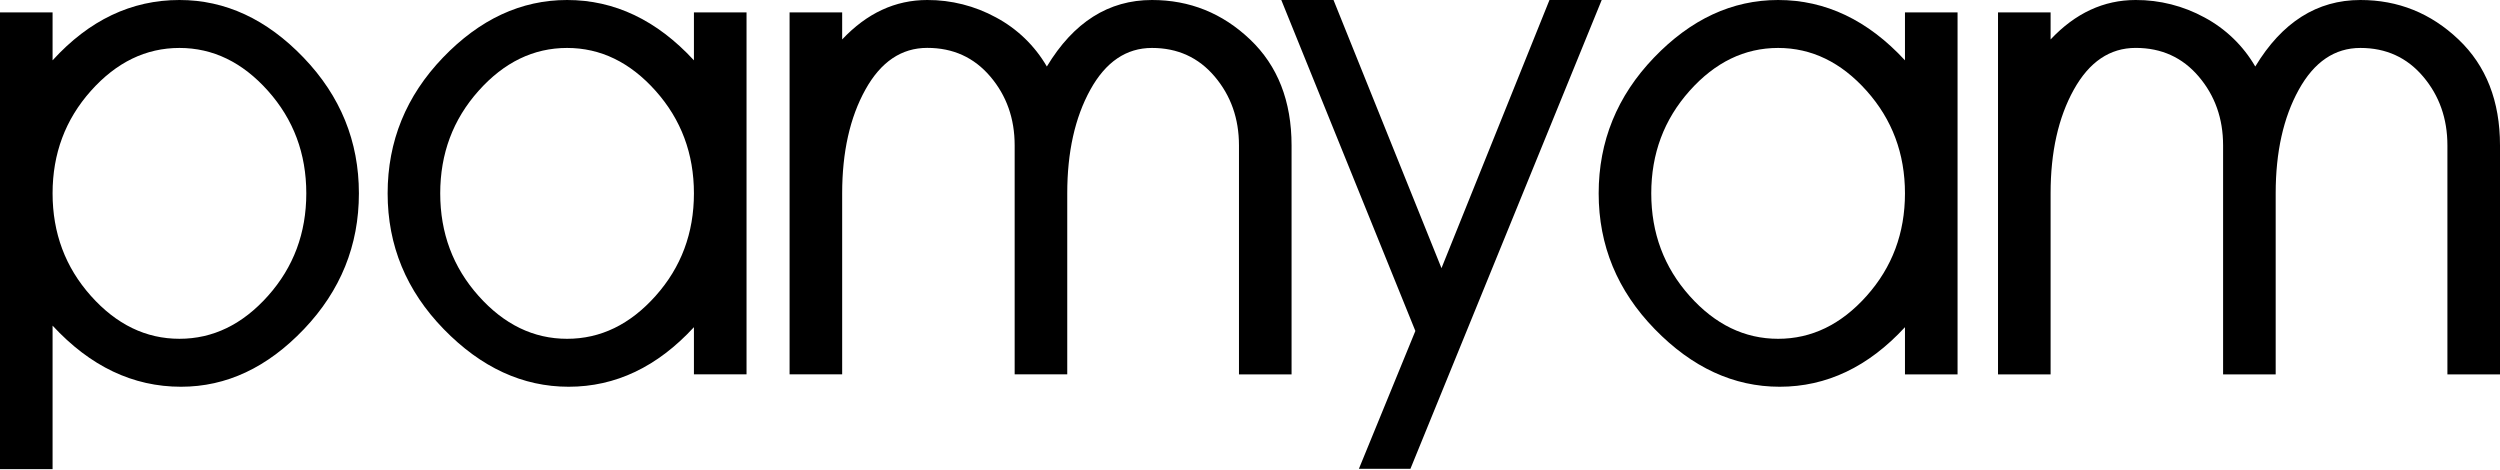
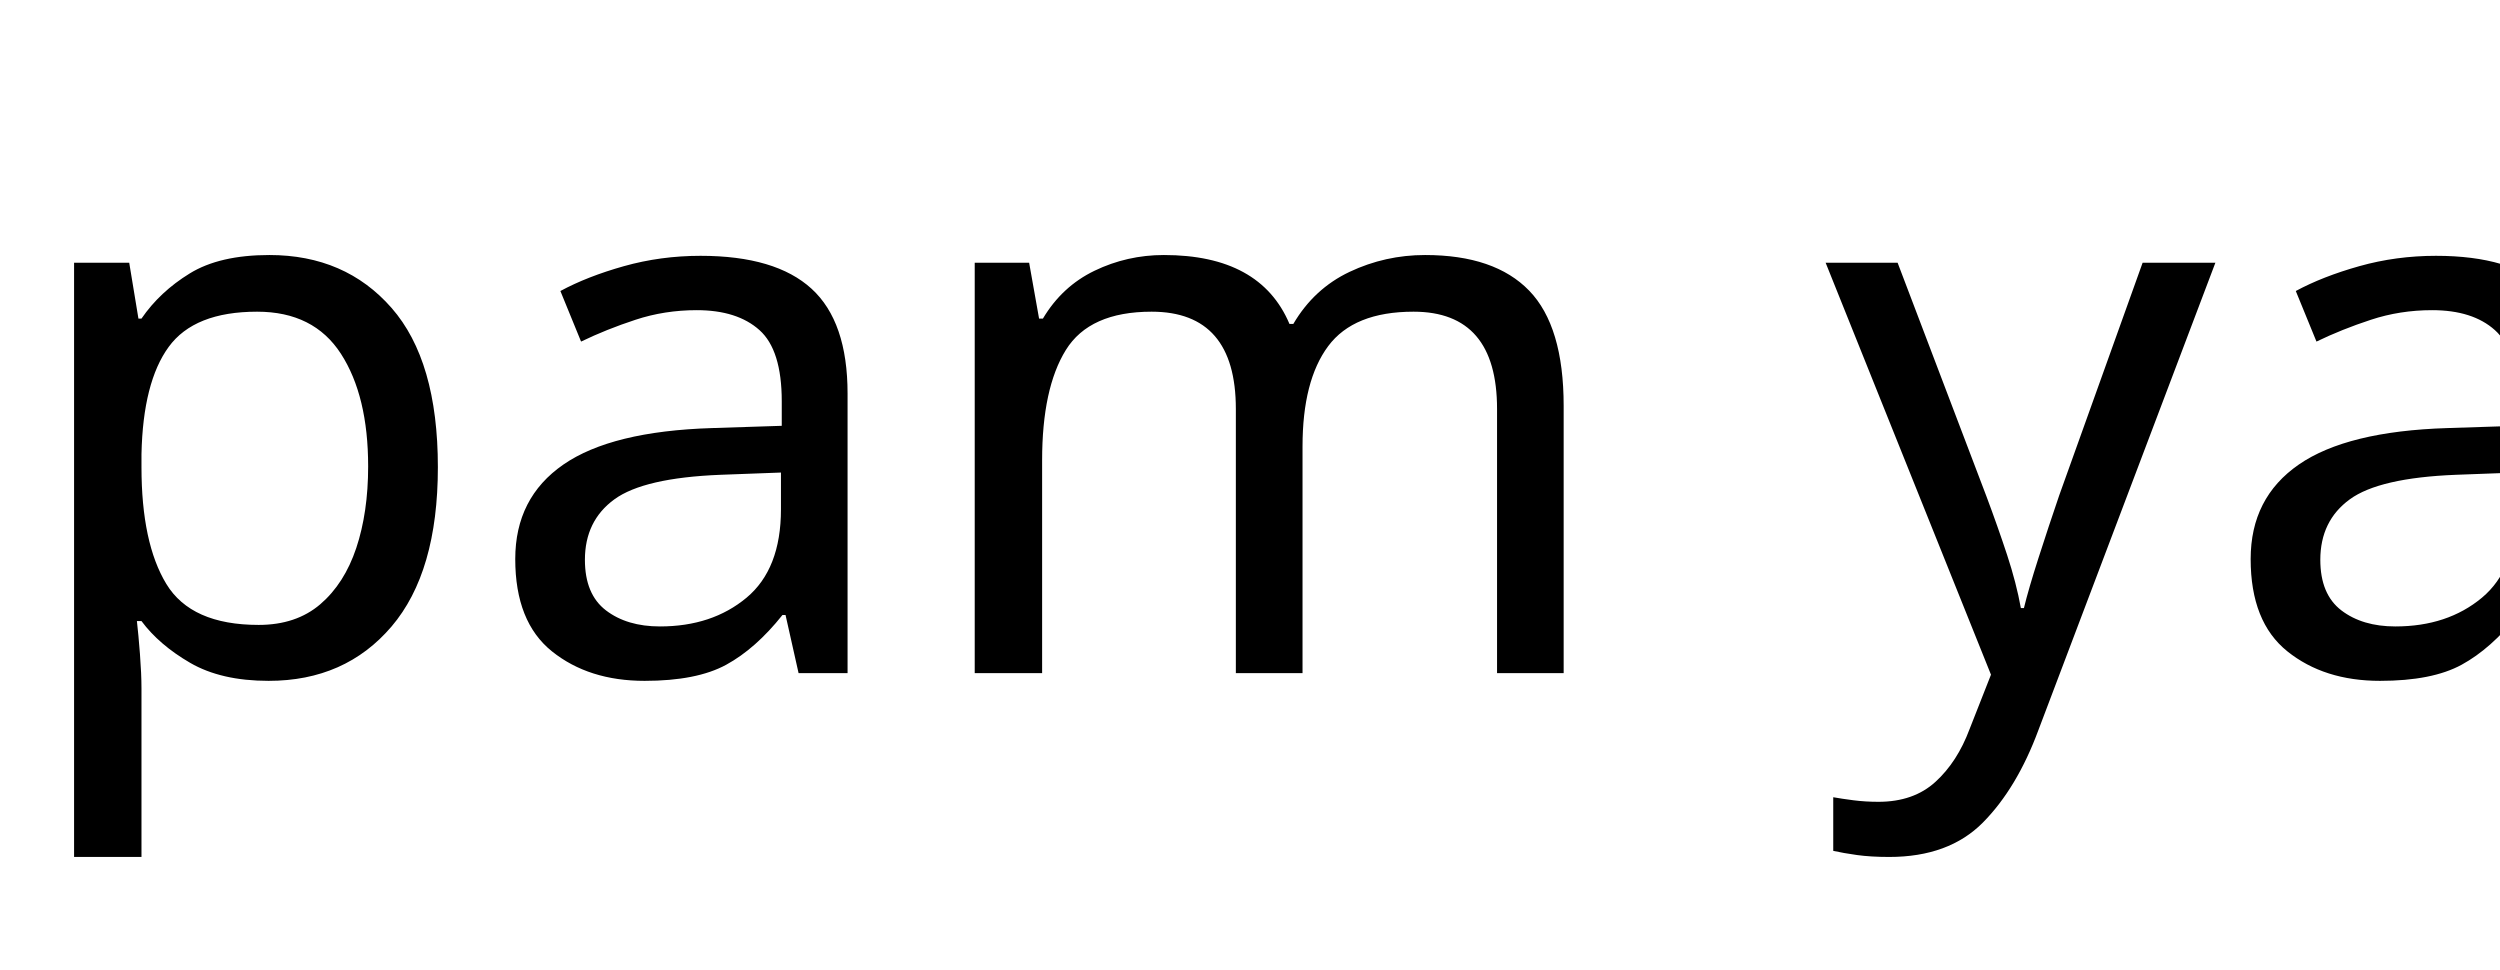
- <svg xmlns="http://www.w3.org/2000/svg" id="Layer_1" data-name="Layer 1" viewBox="0 0 1921.41 360.54">
-   <path d="M41,250.66V360.93H.59V9.9H41V46.76Q83.22.4,138.51.39q52.91,0,95.41,44.29T276.43,149q0,60-42.21,104.33T139.7,297.63Q84.41,297.63,41,250.66ZM70.44,70.24Q41,103.24,41,149t29.43,78.77q29.43,33,68.07,33t68.07-33Q236,194.78,236,149T206.58,70.24q-29.43-33-68.07-33T70.44,70.24Z" transform="translate(-0.59 -0.39)" />
-   <path d="M341.61,253.34Q298.5,209.06,298.51,149T341,44.68Q383.51.4,436.43.39q54.69,0,97.49,46.37V9.9h40.43V288.11H533.92V251.85q-42.21,45.78-96.3,45.78Q384.7,297.63,341.61,253.34Zm26.75-183.1q-29.43,33-29.43,78.77t29.43,78.77q29.43,33,68.07,33t68.06-33q29.43-33,29.43-78.77T504.49,70.24q-29.42-33-68.06-33T368.36,70.24Z" transform="translate(-0.59 -0.39)" />
-   <path d="M993.24,112.15v176H952.82v-176q0-30.9-18.64-52.91t-48.24-22q-29.6,0-47.35,32.1T820.84,149v139.1H780.42v-176q0-30.9-18.73-52.91t-48.45-22q-29.73,0-47.55,32.1T647.85,149v139.1H607.43V9.9h40.42V30.71Q676.4.39,713.24.39a109.5,109.5,0,0,1,52.82,13.38,99.22,99.22,0,0,1,39.1,37.74Q836,.39,885.94.39q43.51,0,75.4,30.32T993.24,112.15Z" transform="translate(-0.59 -0.39)" />
-   <path d="M1272.37,253.34q-43.11-44.28-43.1-104.33t42.5-104.33Q1314.27.4,1367.18.39q54.69,0,97.5,46.37V9.9h40.42V288.12h-40.42V251.85q-42.23,45.78-96.31,45.78Q1315.47,297.63,1272.37,253.34Zm26.75-183.1q-29.43,33-29.43,78.77t29.43,78.77q29.42,33,68.06,33t68.07-33q29.43-33,29.43-78.77t-29.43-78.77q-29.43-33-68.07-33T1299.12,70.24Z" transform="translate(-0.59 -0.39)" />
-   <path d="M1922,112.15v176h-40.42v-176q0-30.9-18.65-52.91t-48.23-22q-29.6,0-47.35,32.1T1749.6,149V288.12h-40.42v-176q0-30.9-18.73-52.91t-48.45-22q-29.73,0-47.56,32.1T1576.61,149V288.12h-40.42V9.9h40.42V30.71Q1605.14.39,1642,.39a109.5,109.5,0,0,1,52.82,13.38,99.26,99.26,0,0,1,39.09,37.74Q1764.8.39,1814.7.39q43.5,0,75.4,30.32T1922,112.15Z" transform="translate(-0.59 -0.39)" />
-   <path d="M1108.46,206.49l83-206.1h40.14l-147,360.29H1045l43.39-105.93L985.35.39h40.13Z" transform="translate(-0.59 -0.39)" />
+ <svg xmlns="http://www.w3.org/2000/svg" viewBox="0 0 589.38 228.52">
+   <defs>
+     <style>.cls-1{font-size:180.55px;font-family:Vibur, Vibur;}</style>
+   </defs>
+   <g id="Layer_2" data-name="Layer 2">
+     <g id="Layer_1-2" data-name="Layer 1">
+       <text class="cls-1" transform="translate(2.12 158.7)">pam yam</text>
+     </g>
+   </g>
</svg>
